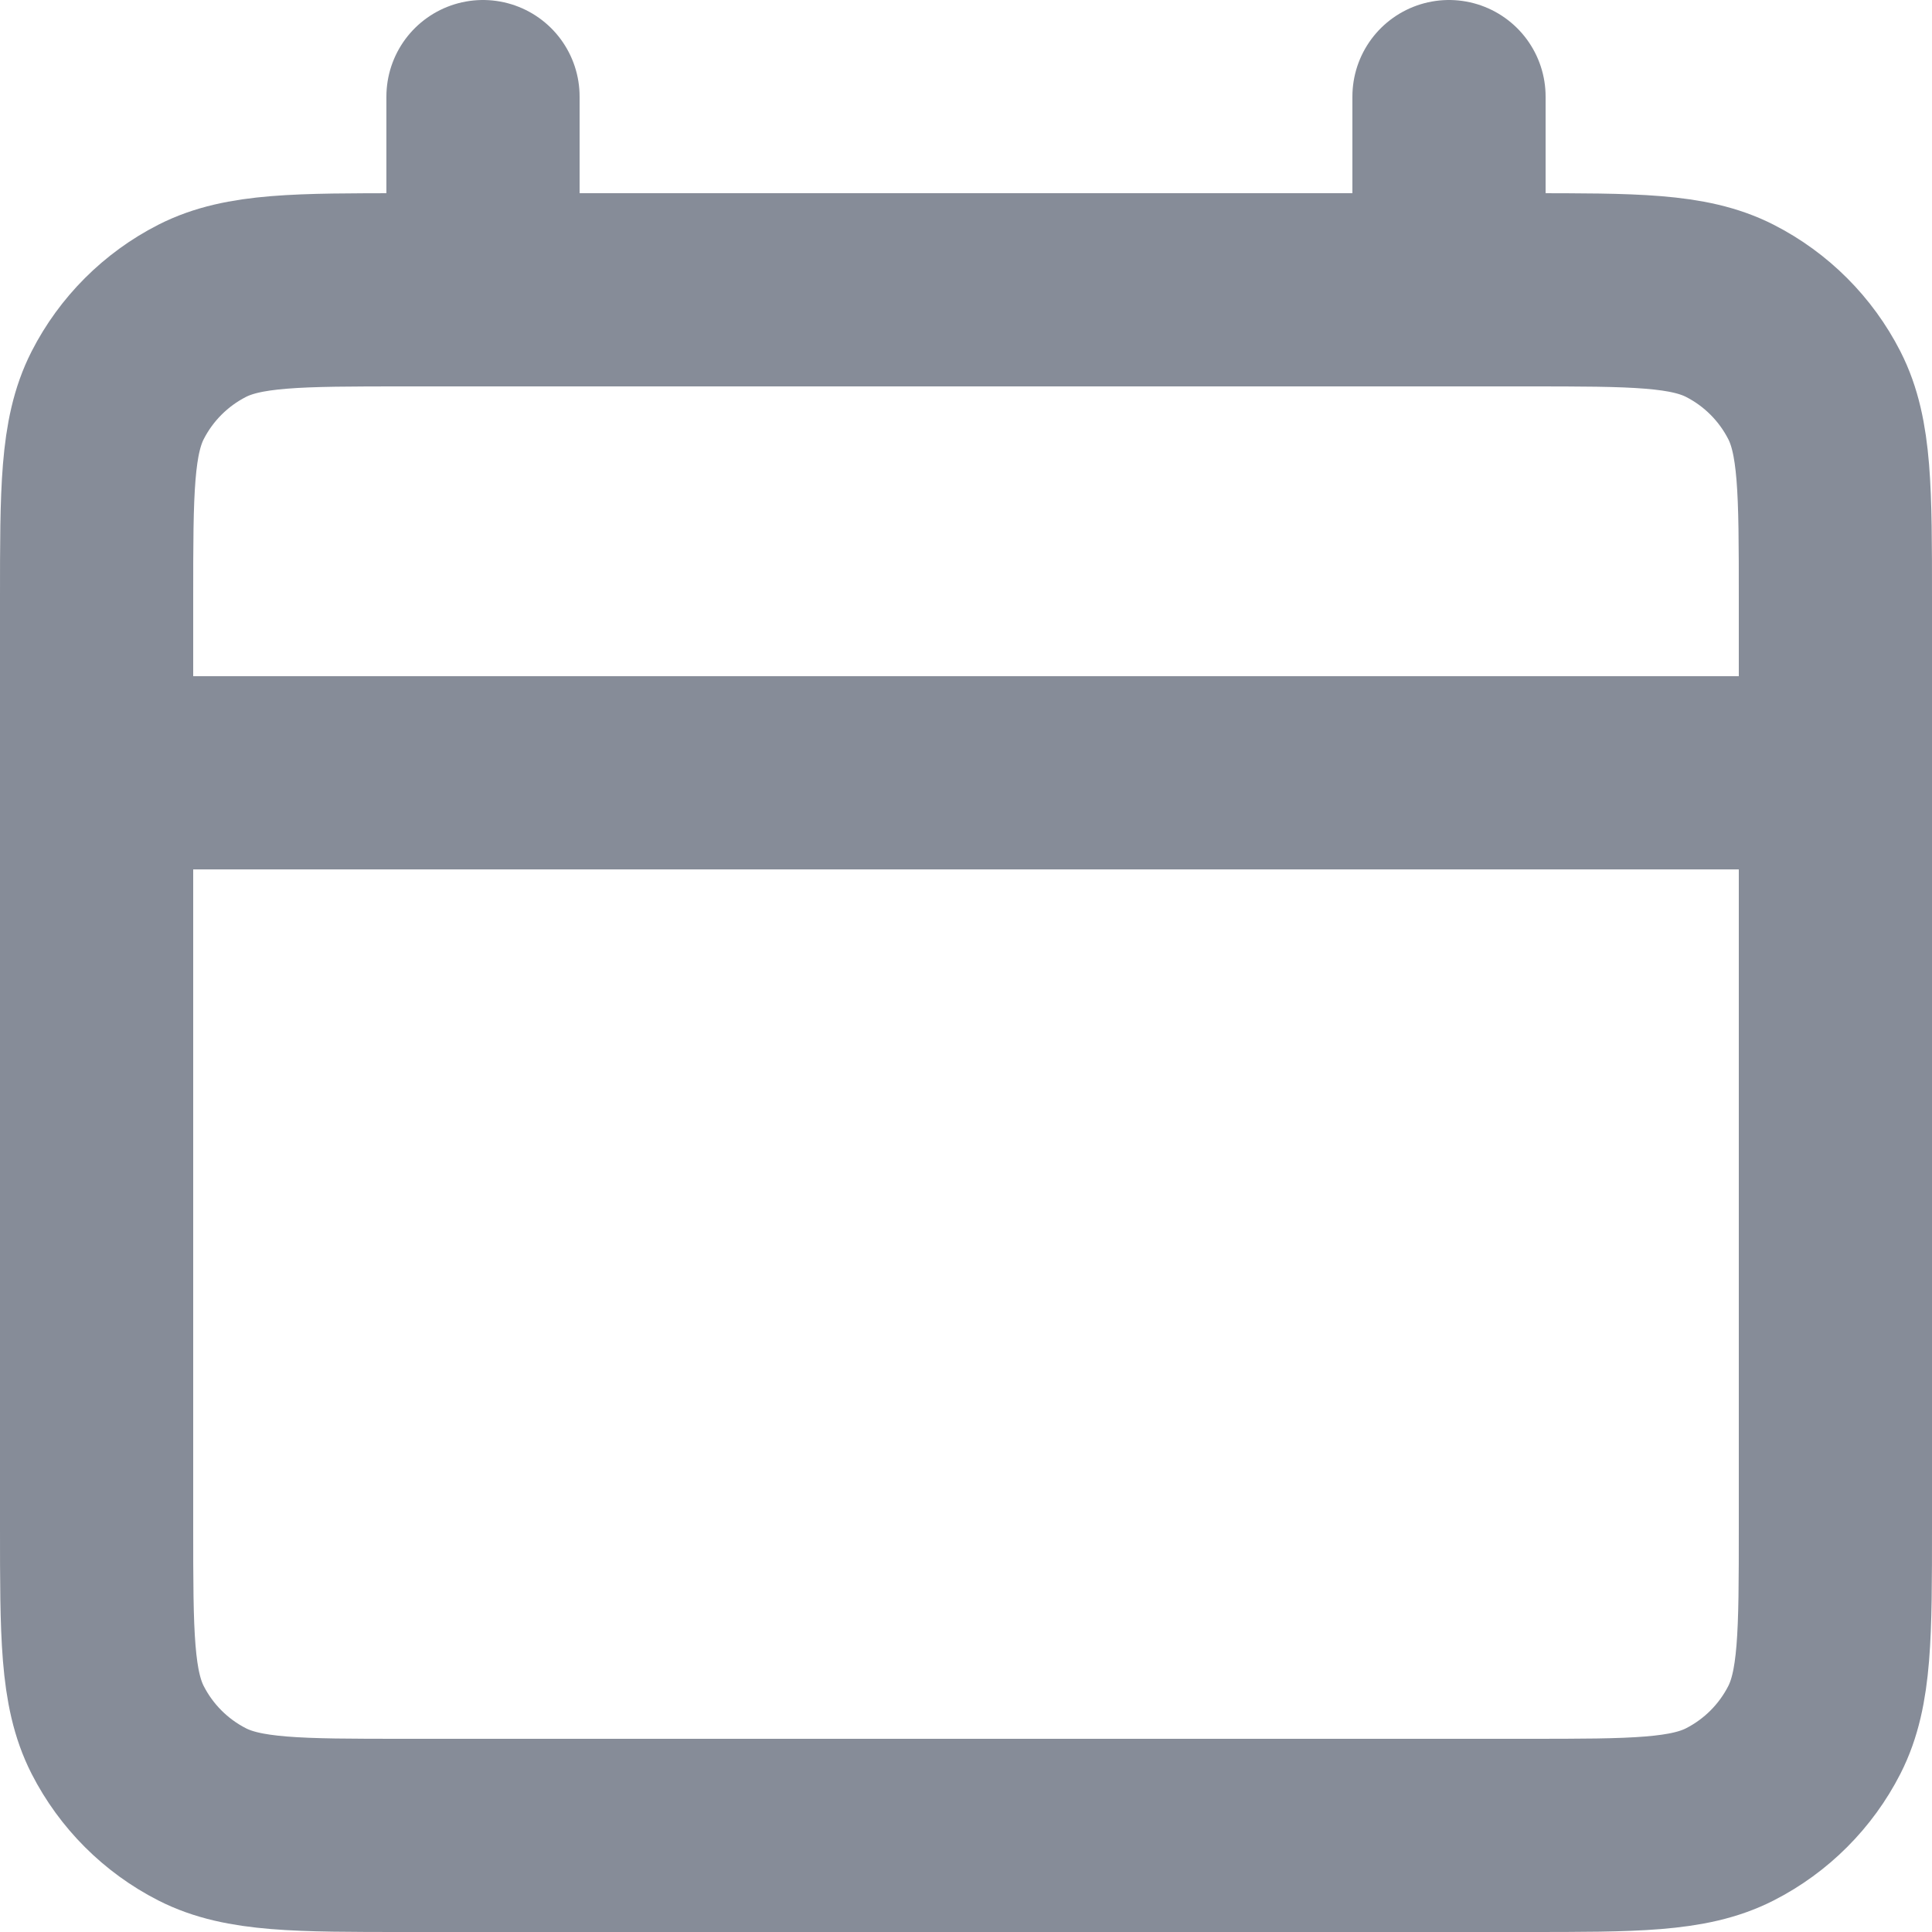
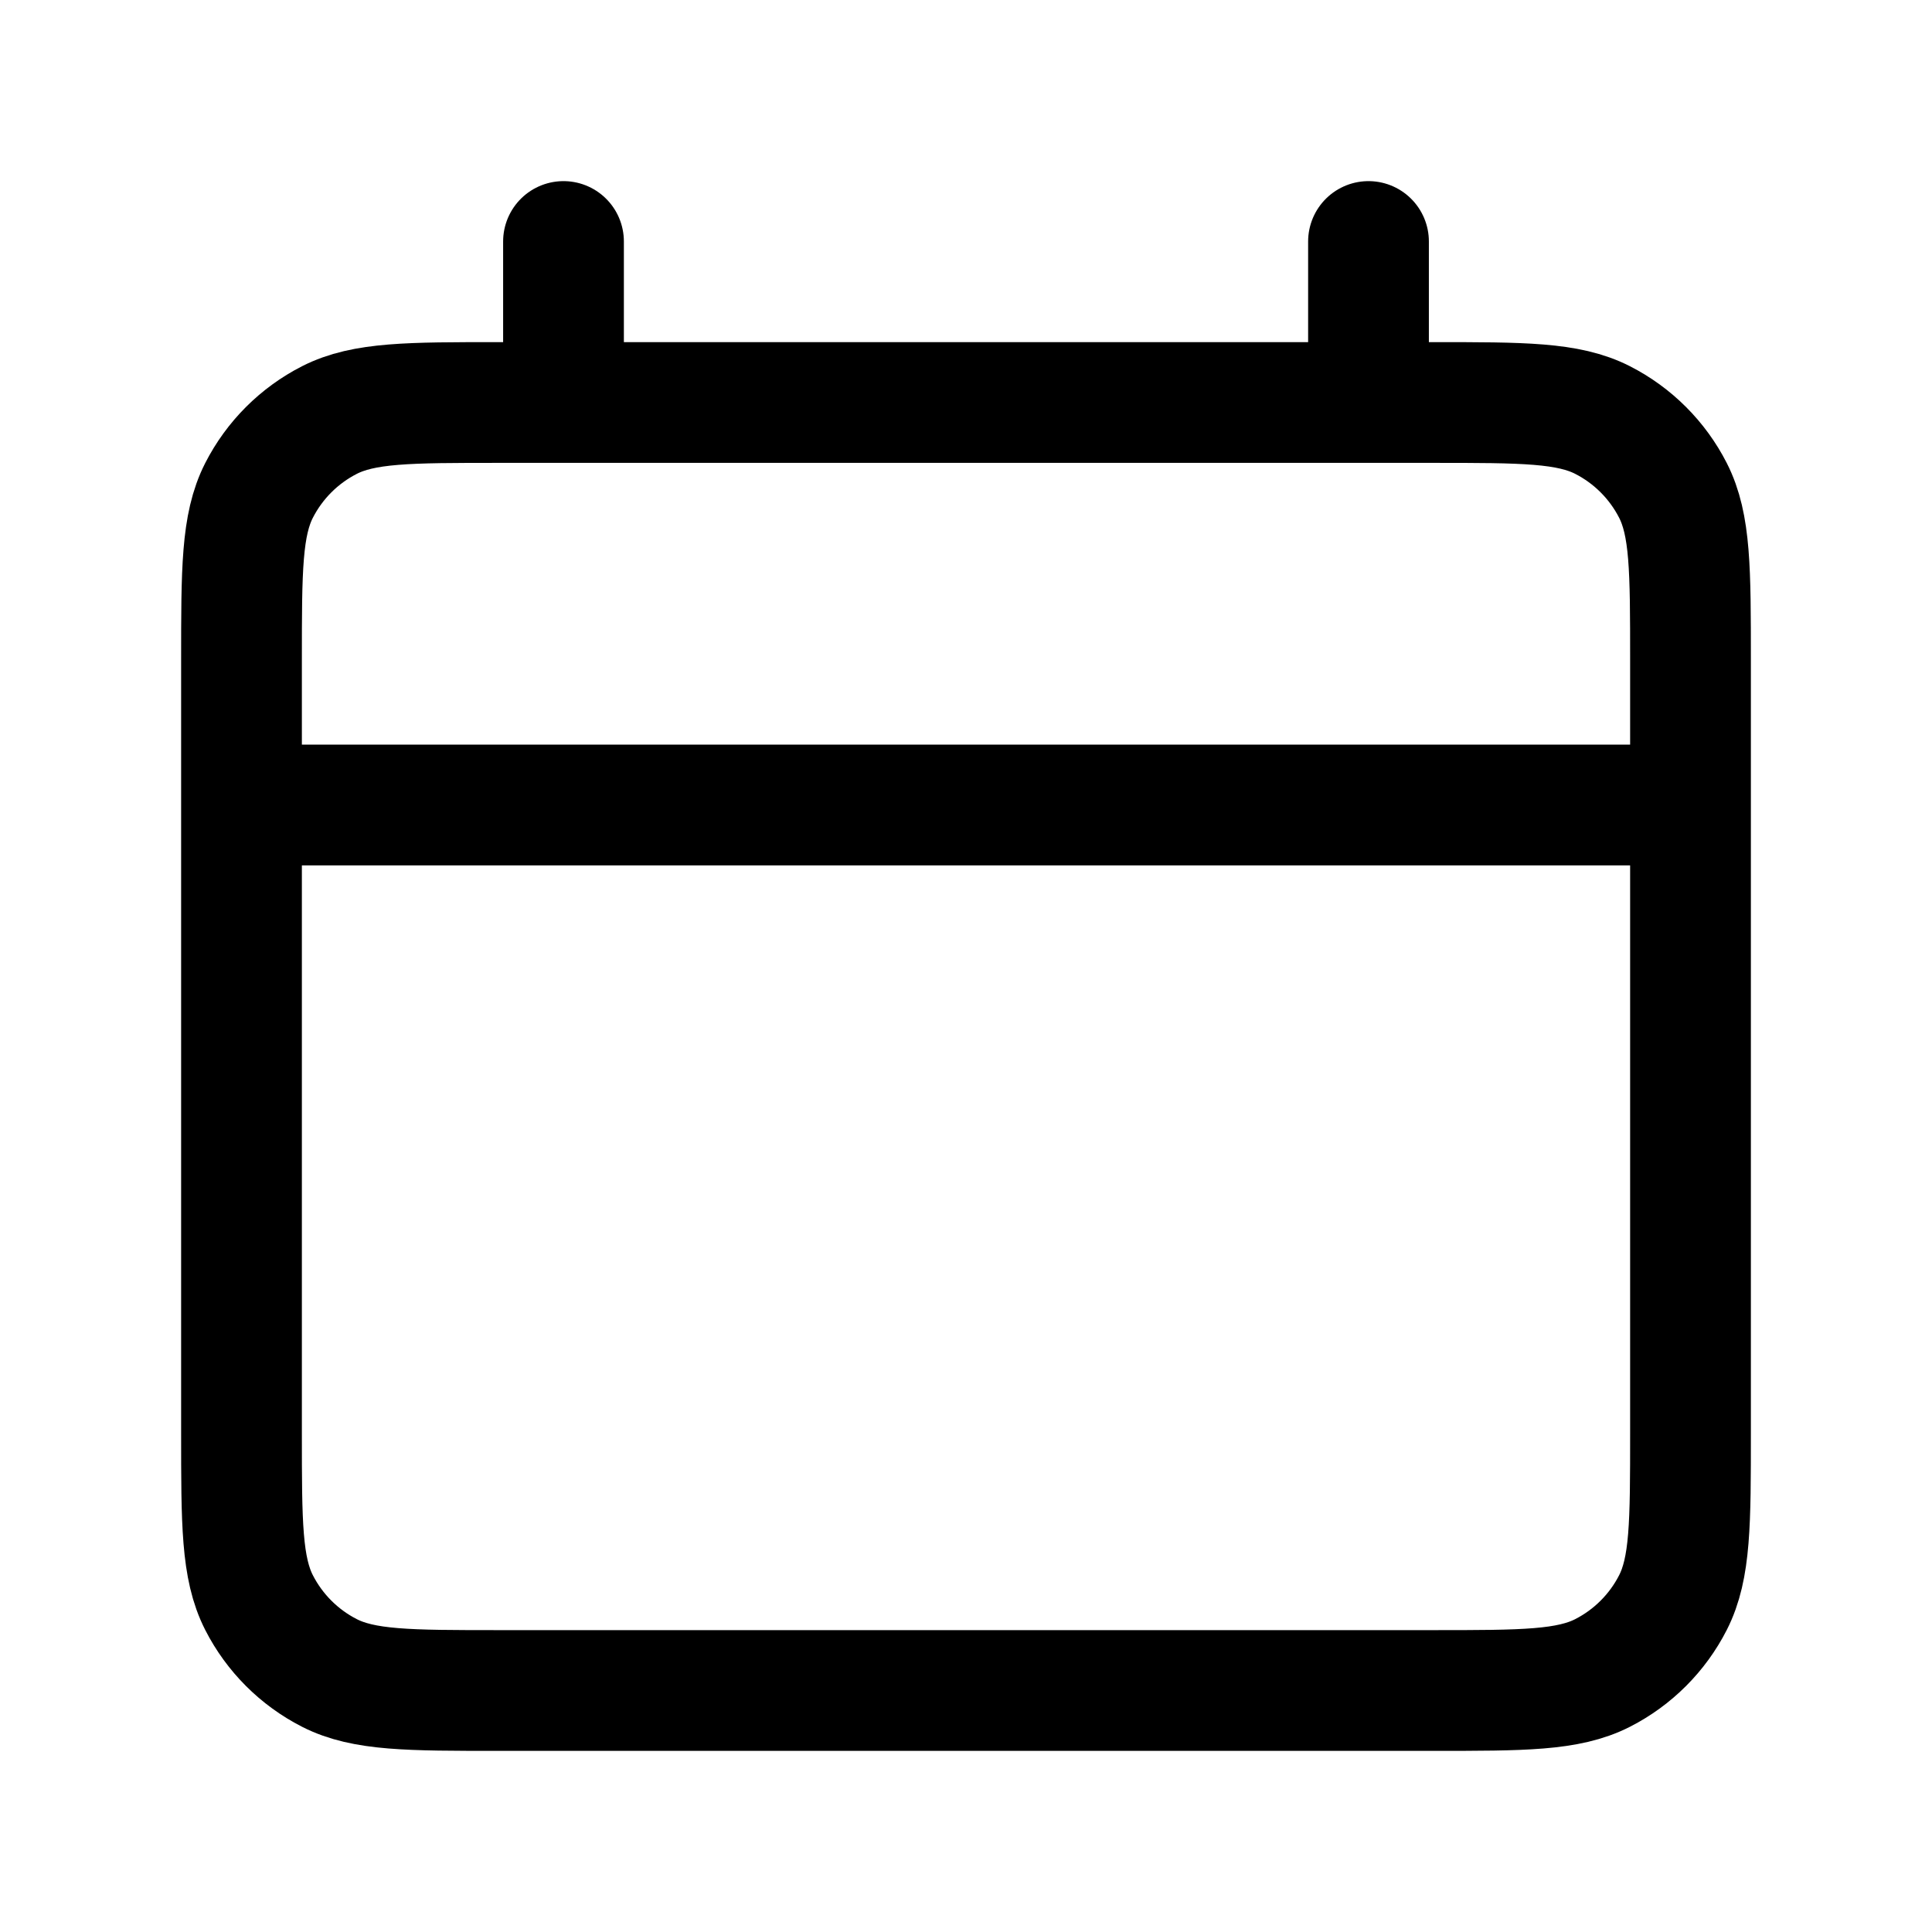
- <svg xmlns="http://www.w3.org/2000/svg" width="20" height="20" viewBox="0 0 20 20" fill="none">
-   <path d="M1 8H19M5 1V3M15 1V3M4.2 19H15.8C16.92 19 17.48 19 17.908 18.782C18.284 18.59 18.59 18.284 18.782 17.908C19 17.48 19 16.92 19 15.8V6.2C19 5.08 19 4.52 18.782 4.092C18.59 3.716 18.284 3.41 17.908 3.218C17.48 3 16.92 3 15.8 3H4.2C3.08 3 2.52 3 2.092 3.218C1.716 3.41 1.41 3.716 1.218 4.092C1 4.52 1 5.08 1 6.2V15.8C1 16.92 1 17.48 1.218 17.908C1.41 18.284 1.716 18.59 2.092 18.782C2.52 19 3.08 19 4.2 19Z" stroke="#868C98" stroke-width="2" stroke-linecap="round" stroke-linejoin="round" />
+ <svg xmlns="http://www.w3.org/2000/svg" width="24" height="24" viewBox="0 0 24 24" fill="none">
+   <path d="M3 10H21M7 3V5M17 3V5M6.2 21H17.8C18.92 21 19.48 21 19.908 20.782C20.284 20.59 20.59 20.284 20.782 19.908C21 19.48 21 18.92 21 17.8V8.2C21 7.08 21 6.52 20.782 6.092C20.59 5.716 20.284 5.41 19.908 5.218C19.48 5 18.92 5 17.8 5H6.2C5.08 5 4.52 5 4.092 5.218C3.716 5.41 3.41 5.716 3.218 6.092C3 6.52 3 7.08 3 8.2V17.8C3 18.92 3 19.48 3.218 19.908C3.41 20.284 3.716 20.59 4.092 20.782C4.52 21 5.08 21 6.2 21Z" stroke="black" stroke-width="1.5" stroke-linecap="round" stroke-linejoin="round" />
</svg>
